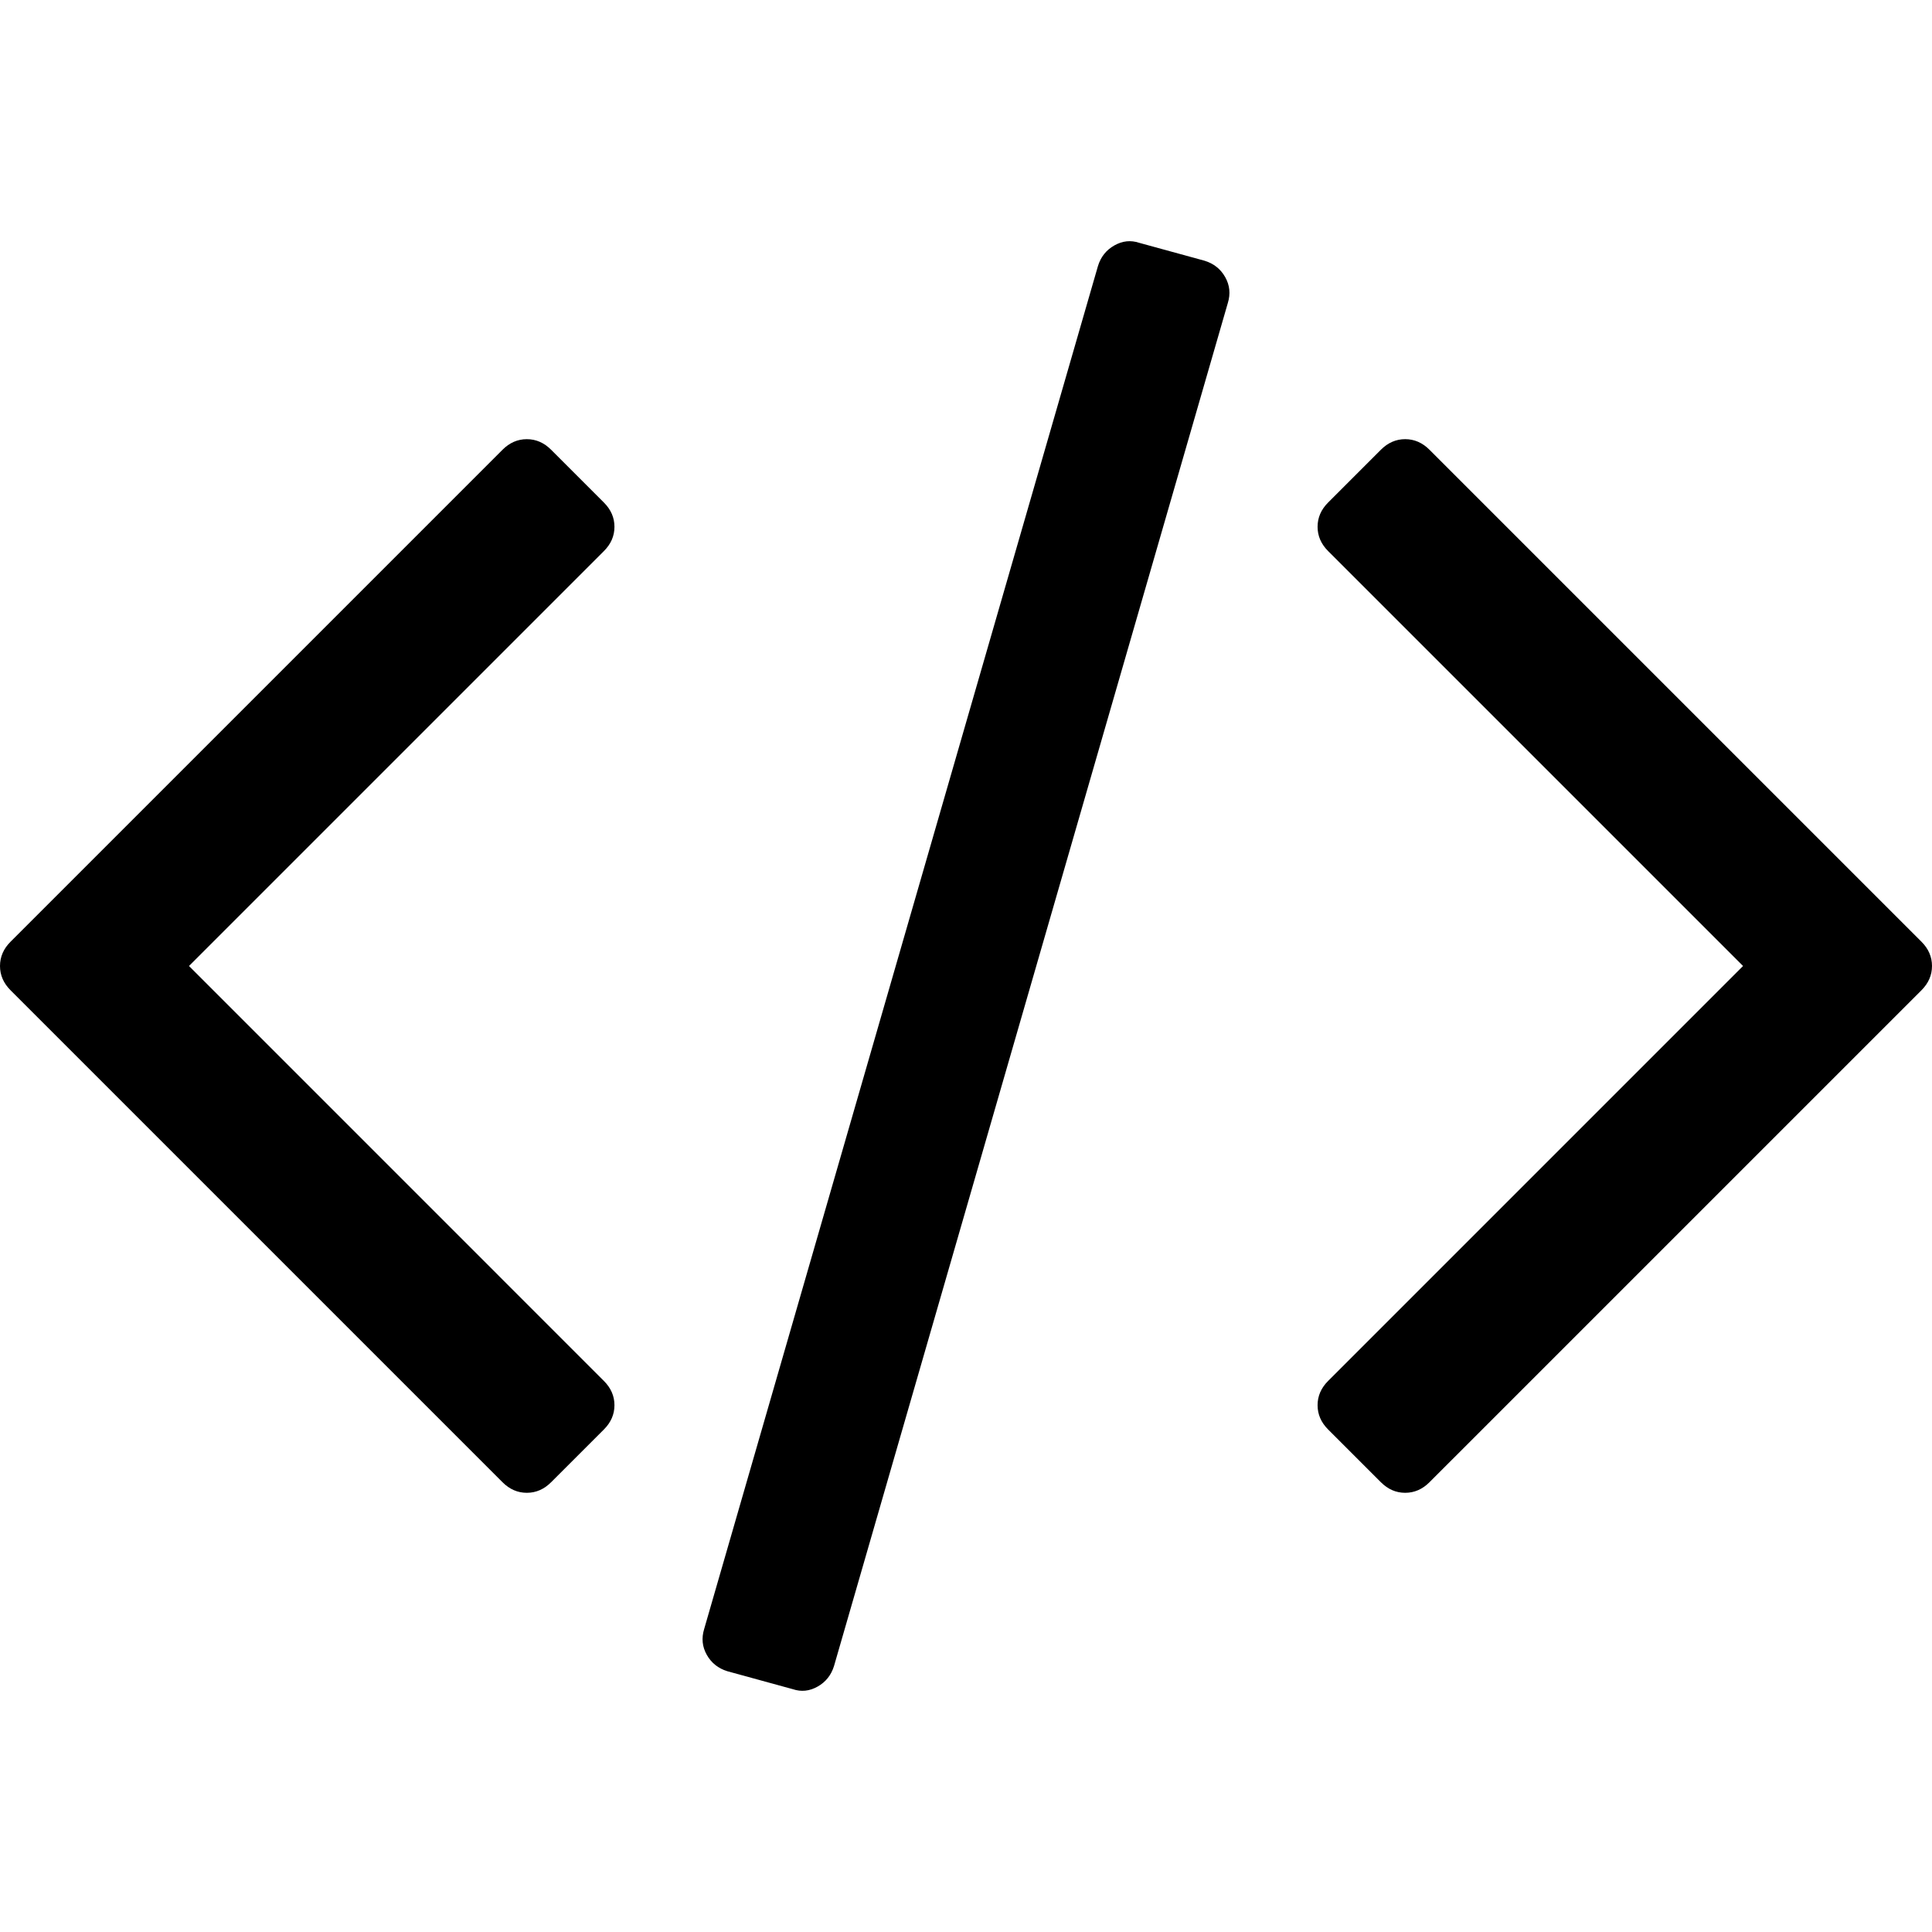
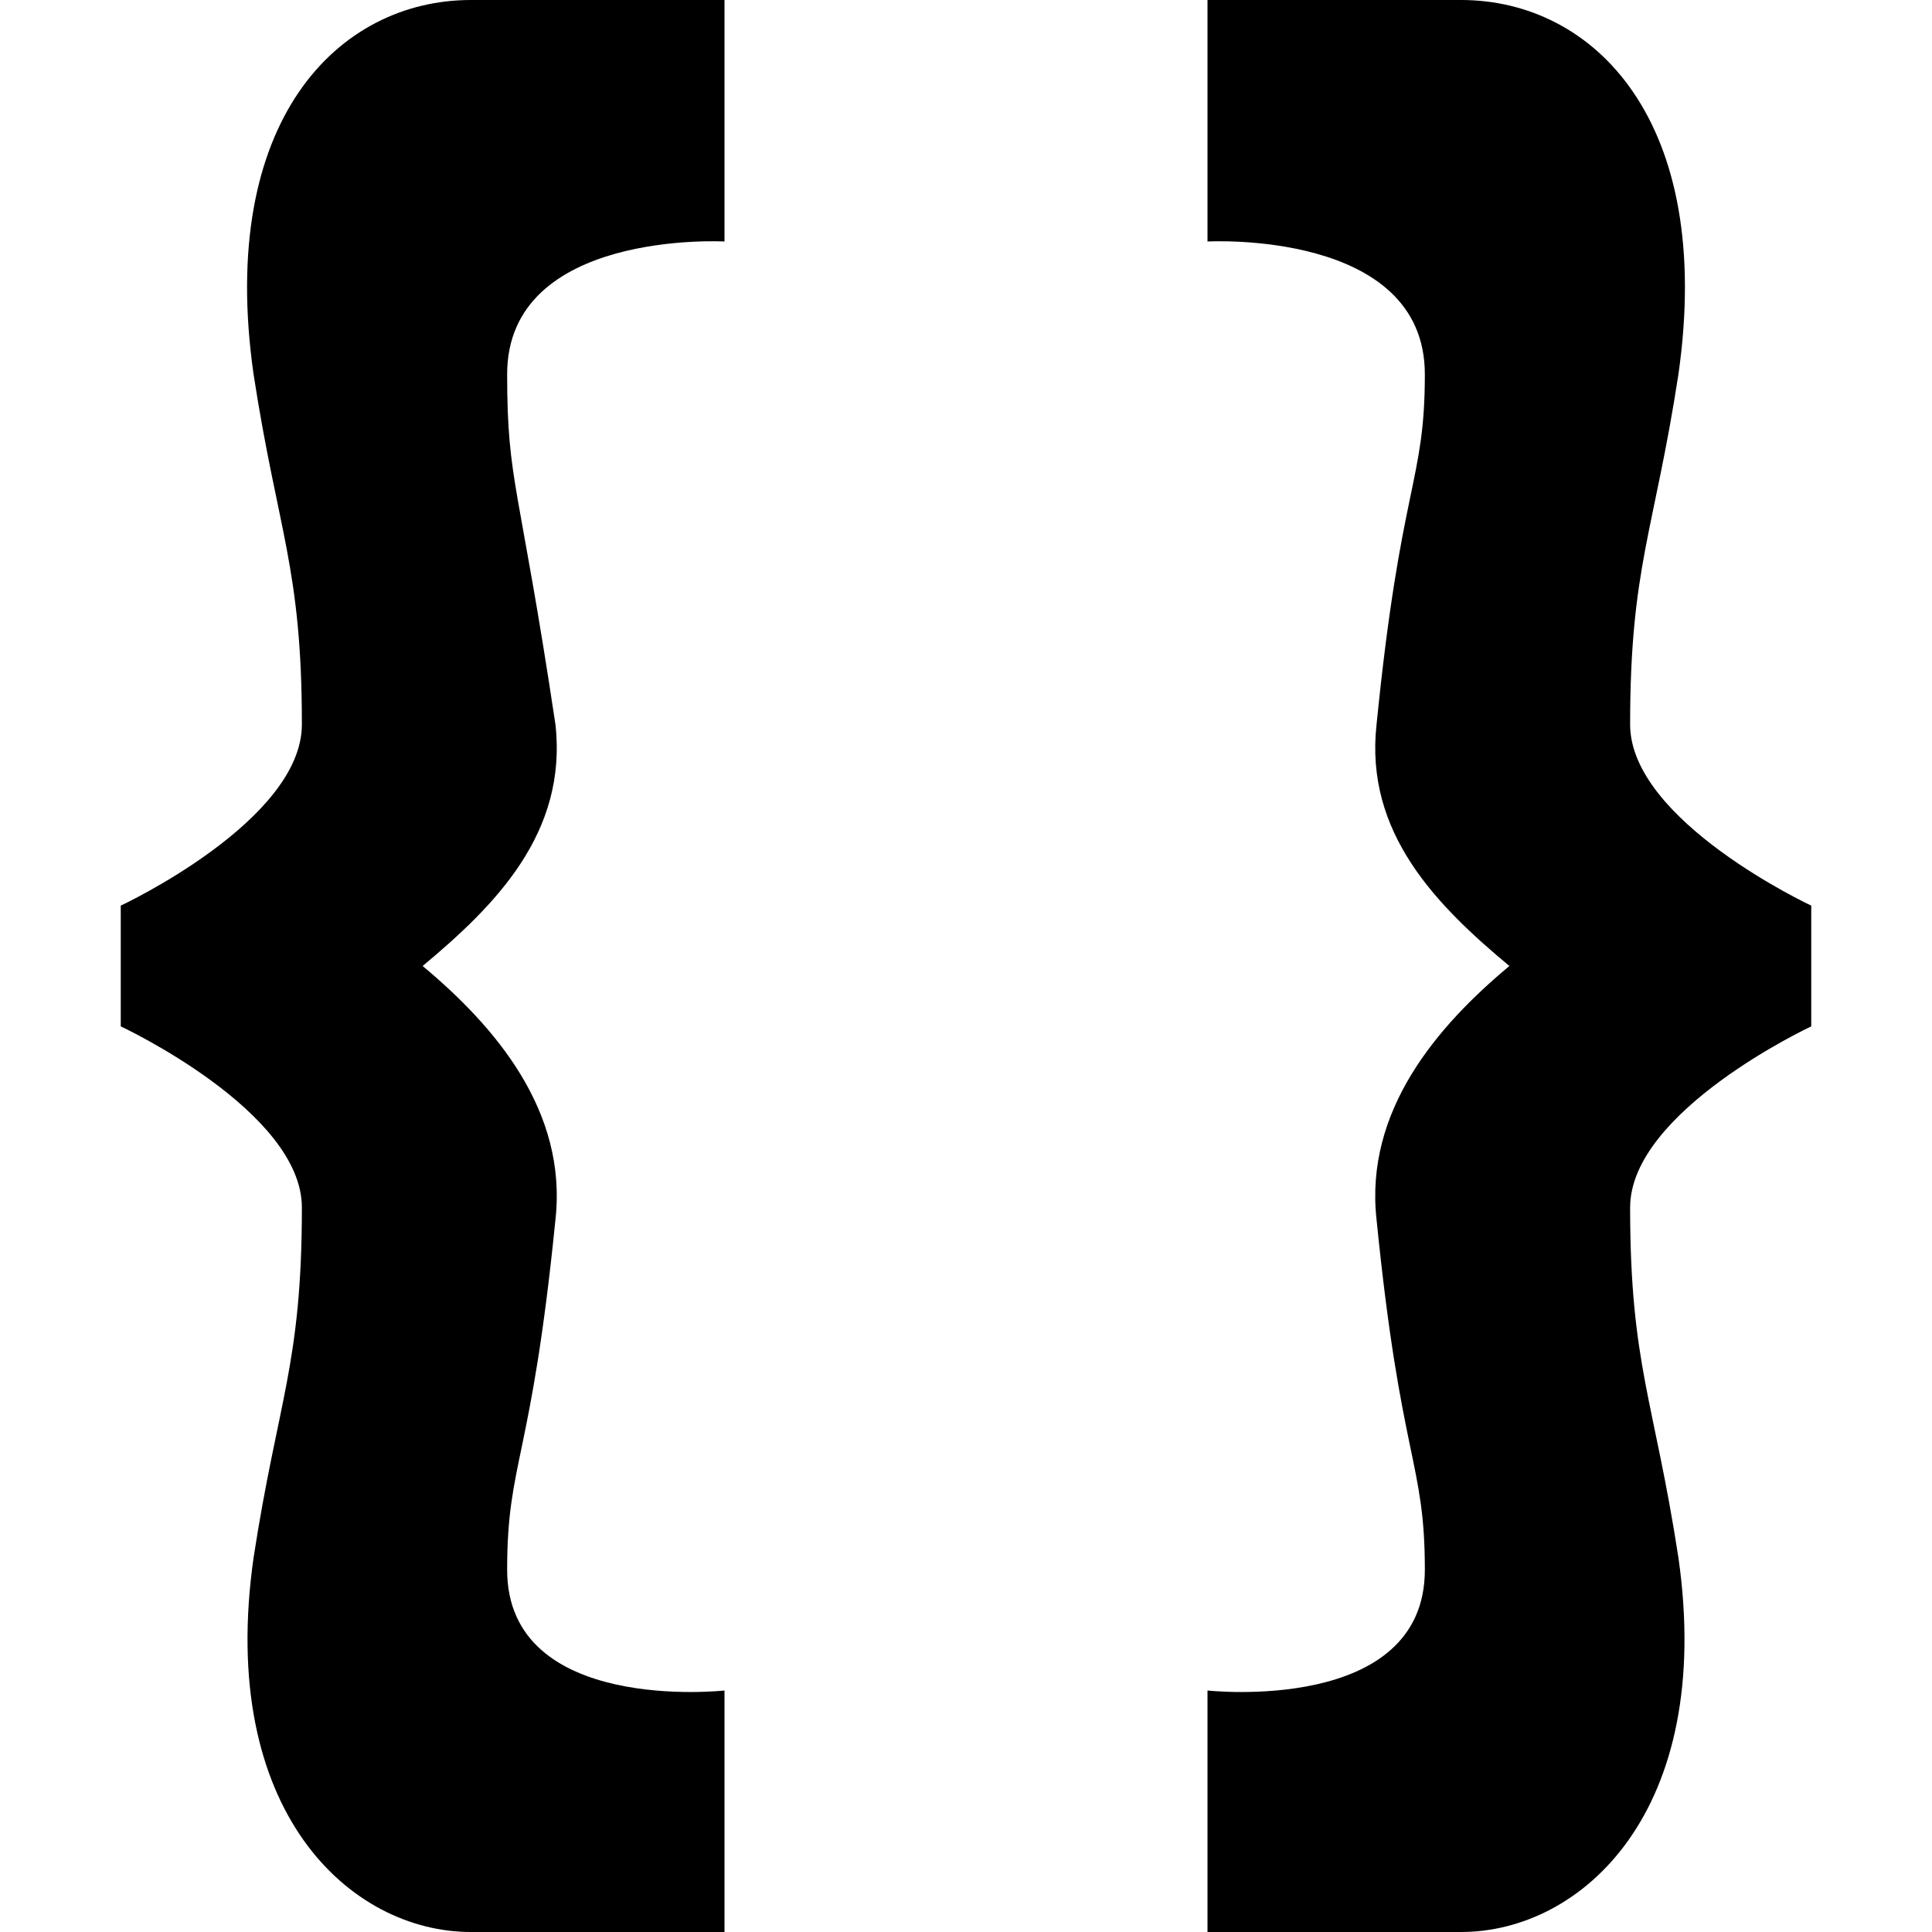
- <svg xmlns="http://www.w3.org/2000/svg" version="1.1" id="Capa_1" x="0px" y="0px" viewBox="0 0 522.468 522.469" style="enable-background:new 0 0 522.468 522.469;" xml:space="preserve">
-   <g>
-     <g>
-       <path d="M325.762,70.513l-17.706-4.854c-2.279-0.76-4.524-0.521-6.707,0.715c-2.19,1.237-3.669,3.094-4.429,5.568L190.426,440.53    c-0.76,2.475-0.522,4.809,0.715,6.995c1.237,2.19,3.09,3.665,5.568,4.425l17.701,4.856c2.284,0.766,4.521,0.526,6.71-0.712    c2.19-1.243,3.666-3.094,4.425-5.564L332.042,81.936c0.759-2.474,0.523-4.808-0.716-6.999    C330.088,72.747,328.237,71.272,325.762,70.513z" />
-       <path d="M166.167,142.465c0-2.474-0.953-4.665-2.856-6.567l-14.277-14.276c-1.903-1.903-4.093-2.857-6.567-2.857    s-4.665,0.955-6.567,2.857L2.856,254.666C0.95,256.569,0,258.759,0,261.233c0,2.474,0.953,4.664,2.856,6.566l133.043,133.044    c1.902,1.906,4.089,2.854,6.567,2.854s4.665-0.951,6.567-2.854l14.277-14.268c1.903-1.902,2.856-4.093,2.856-6.57    c0-2.471-0.953-4.661-2.856-6.563L51.107,261.233l112.204-112.201C165.217,147.13,166.167,144.939,166.167,142.465z" />
-       <path d="M519.614,254.663L386.567,121.619c-1.902-1.902-4.093-2.857-6.563-2.857c-2.478,0-4.661,0.955-6.57,2.857l-14.271,14.275    c-1.902,1.903-2.851,4.09-2.851,6.567s0.948,4.665,2.851,6.567l112.206,112.204L359.163,373.442    c-1.902,1.902-2.851,4.093-2.851,6.563c0,2.478,0.948,4.668,2.851,6.57l14.271,14.268c1.909,1.906,4.093,2.854,6.57,2.854    c2.471,0,4.661-0.951,6.563-2.854L519.614,267.8c1.903-1.902,2.854-4.096,2.854-6.57    C522.468,258.755,521.517,256.565,519.614,254.663z" />
-     </g>
-   </g>
+ <svg xmlns="http://www.w3.org/2000/svg" version="1.1" viewBox="0 0 16 16">
+   <path fill="#000000" d="M2.1 3.1c0.2 1.3 0.4 1.6 0.4 2.9 0 0.8-1.5 1.5-1.5 1.5v1c0 0 1.5 0.7 1.5 1.5 0 1.3-0.2 1.6-0.4 2.9-0.3 2.1 0.8 3.1 1.8 3.1s2.1 0 2.1 0v-2c0 0-1.8 0.2-1.8-1 0-0.9 0.2-0.9 0.4-2.9 0.1-0.9-0.5-1.6-1.1-2.1 0.6-0.5 1.2-1.1 1.1-2-0.3-2-0.4-2-0.4-2.9 0-1.2 1.8-1.1 1.8-1.1v-2c0 0-1 0-2.1 0s-2.1 1-1.8 3.1z" />
+   <path fill="#000000" d="M13.9 3.1c-0.2 1.3-0.4 1.6-0.4 2.9 0 0.8 1.5 1.5 1.5 1.5v1c0 0-1.5 0.7-1.5 1.5 0 1.3 0.2 1.6 0.4 2.9 0.3 2.1-0.8 3.1-1.8 3.1s-2.1 0-2.1 0v-2c0 0 1.8 0.2 1.8-1 0-0.9-0.2-0.9-0.4-2.9-0.1-0.9 0.5-1.6 1.1-2.1-0.6-0.5-1.2-1.1-1.1-2 0.2-2 0.4-2 0.4-2.9 0-1.2-1.8-1.1-1.8-1.1v-2c0 0 1 0 2.1 0s2.1 1 1.8 3.1z" />
</svg>
